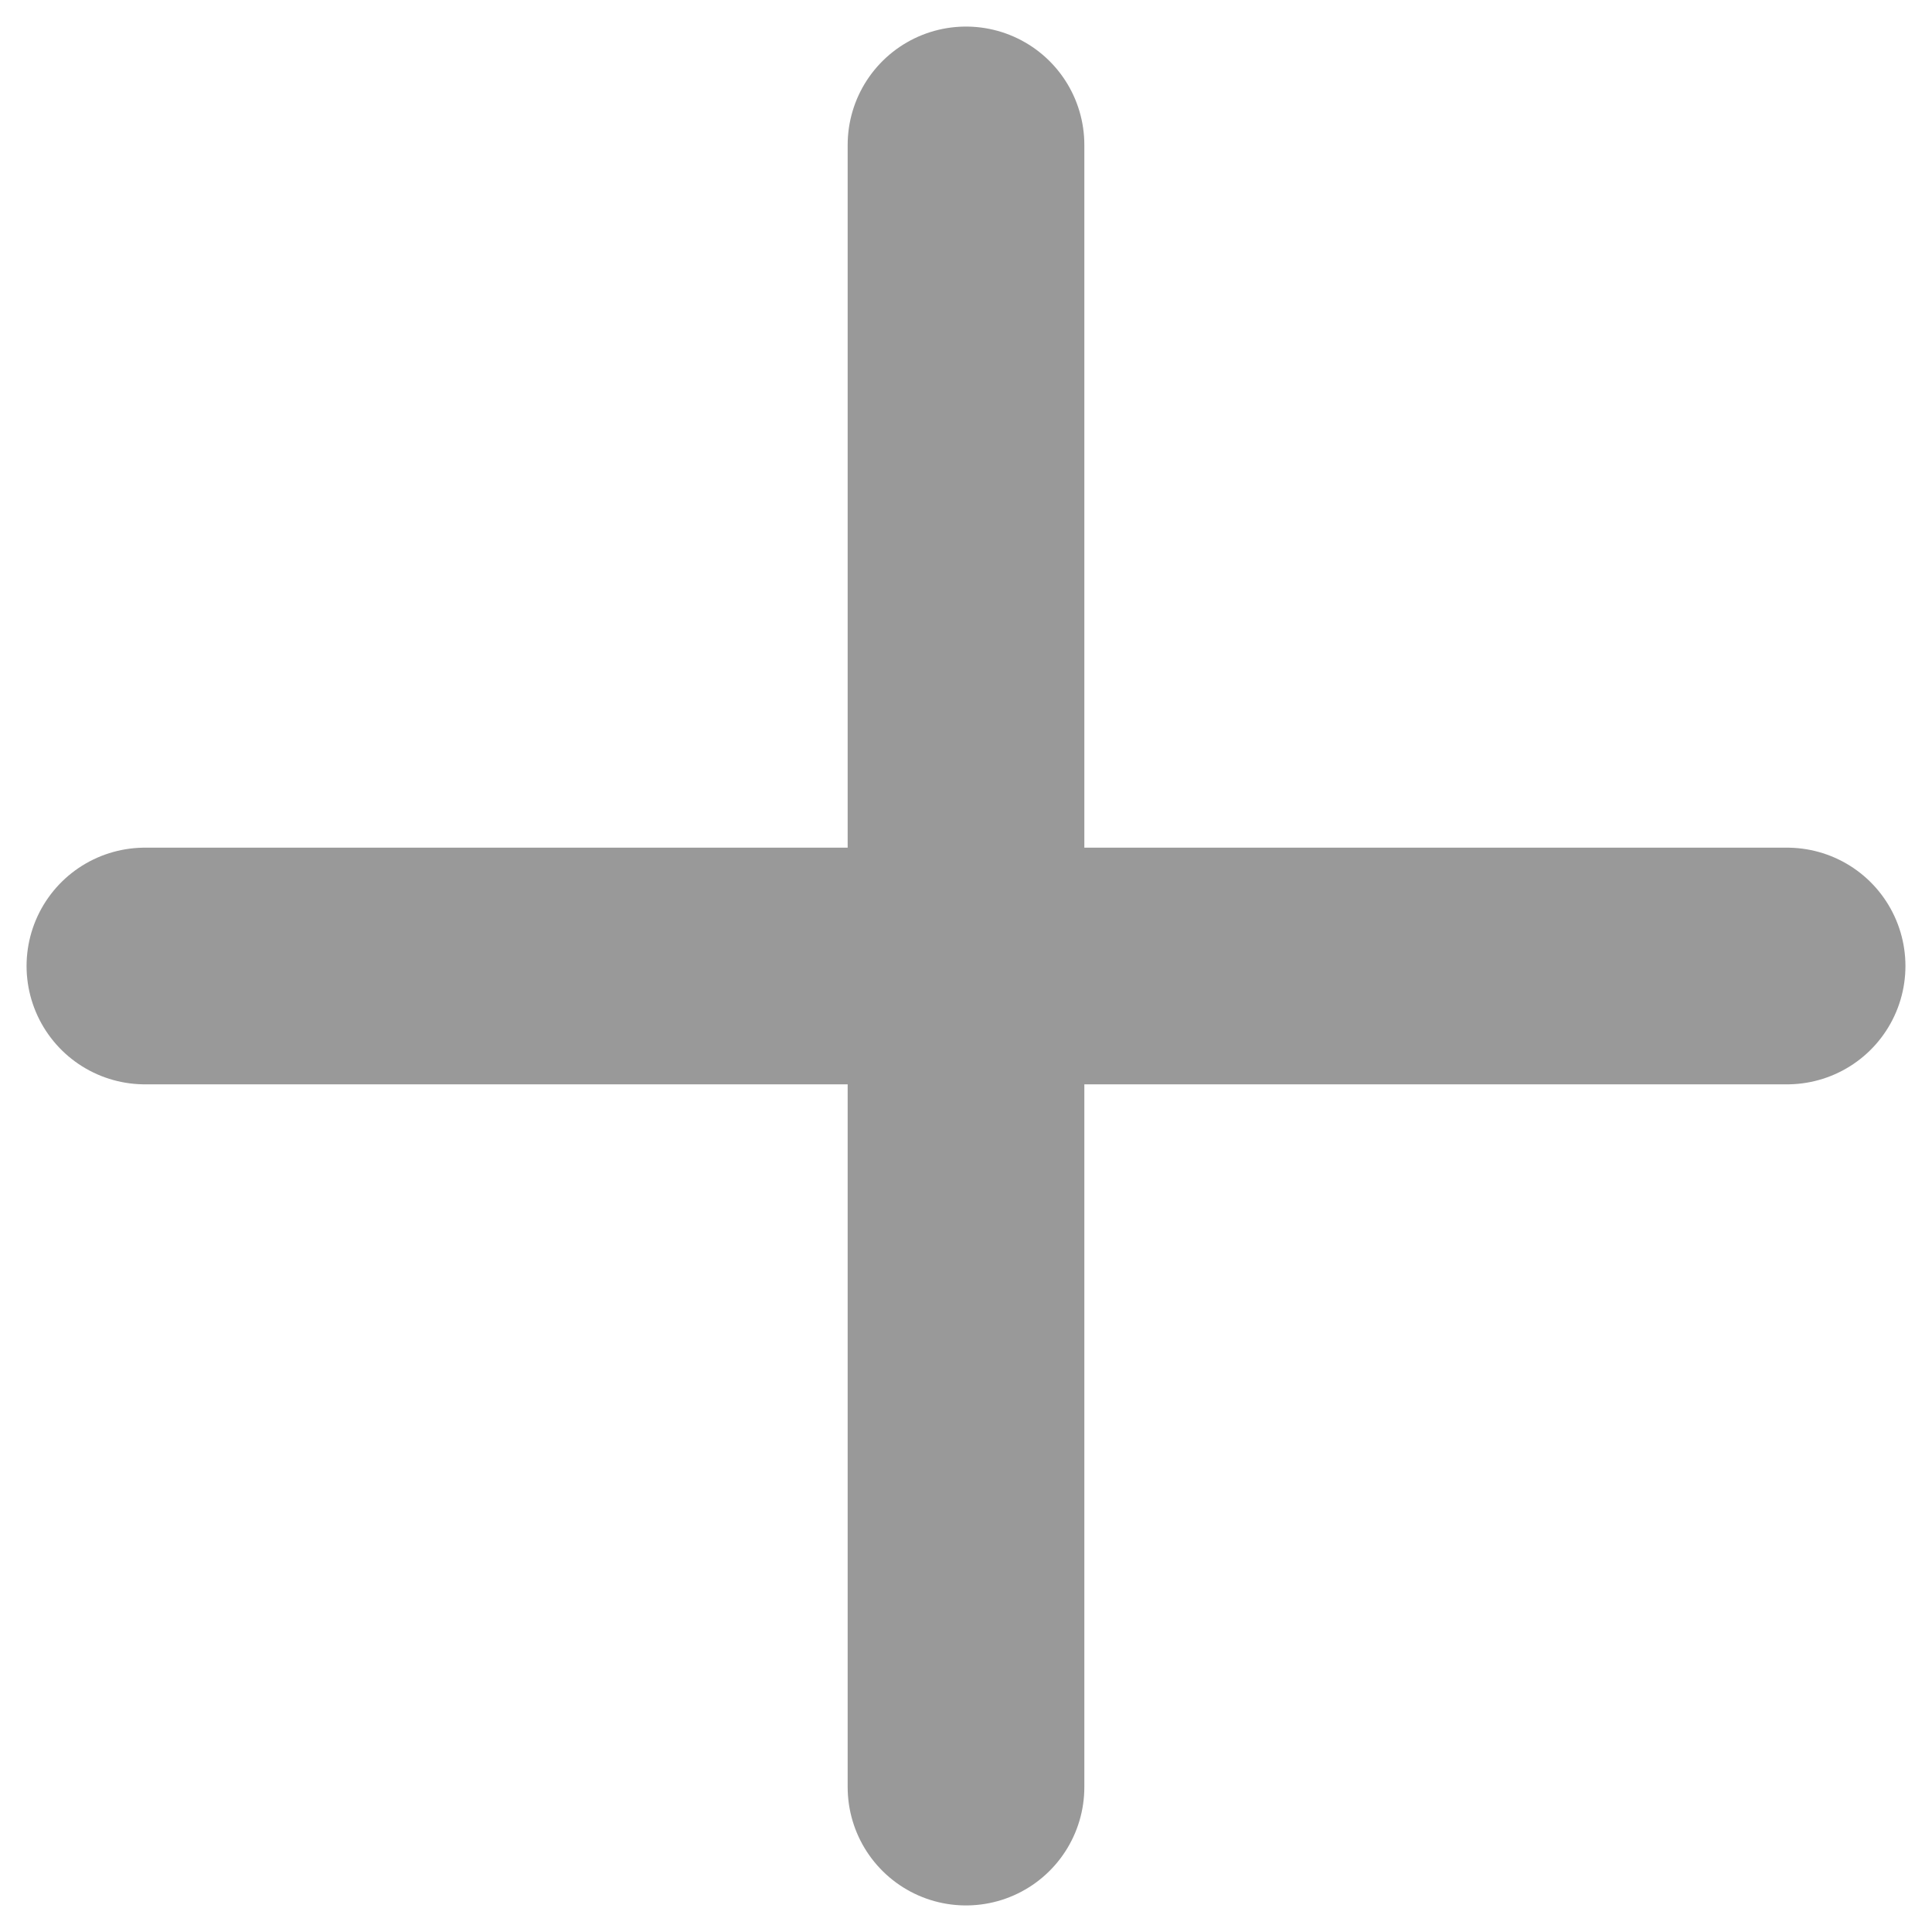
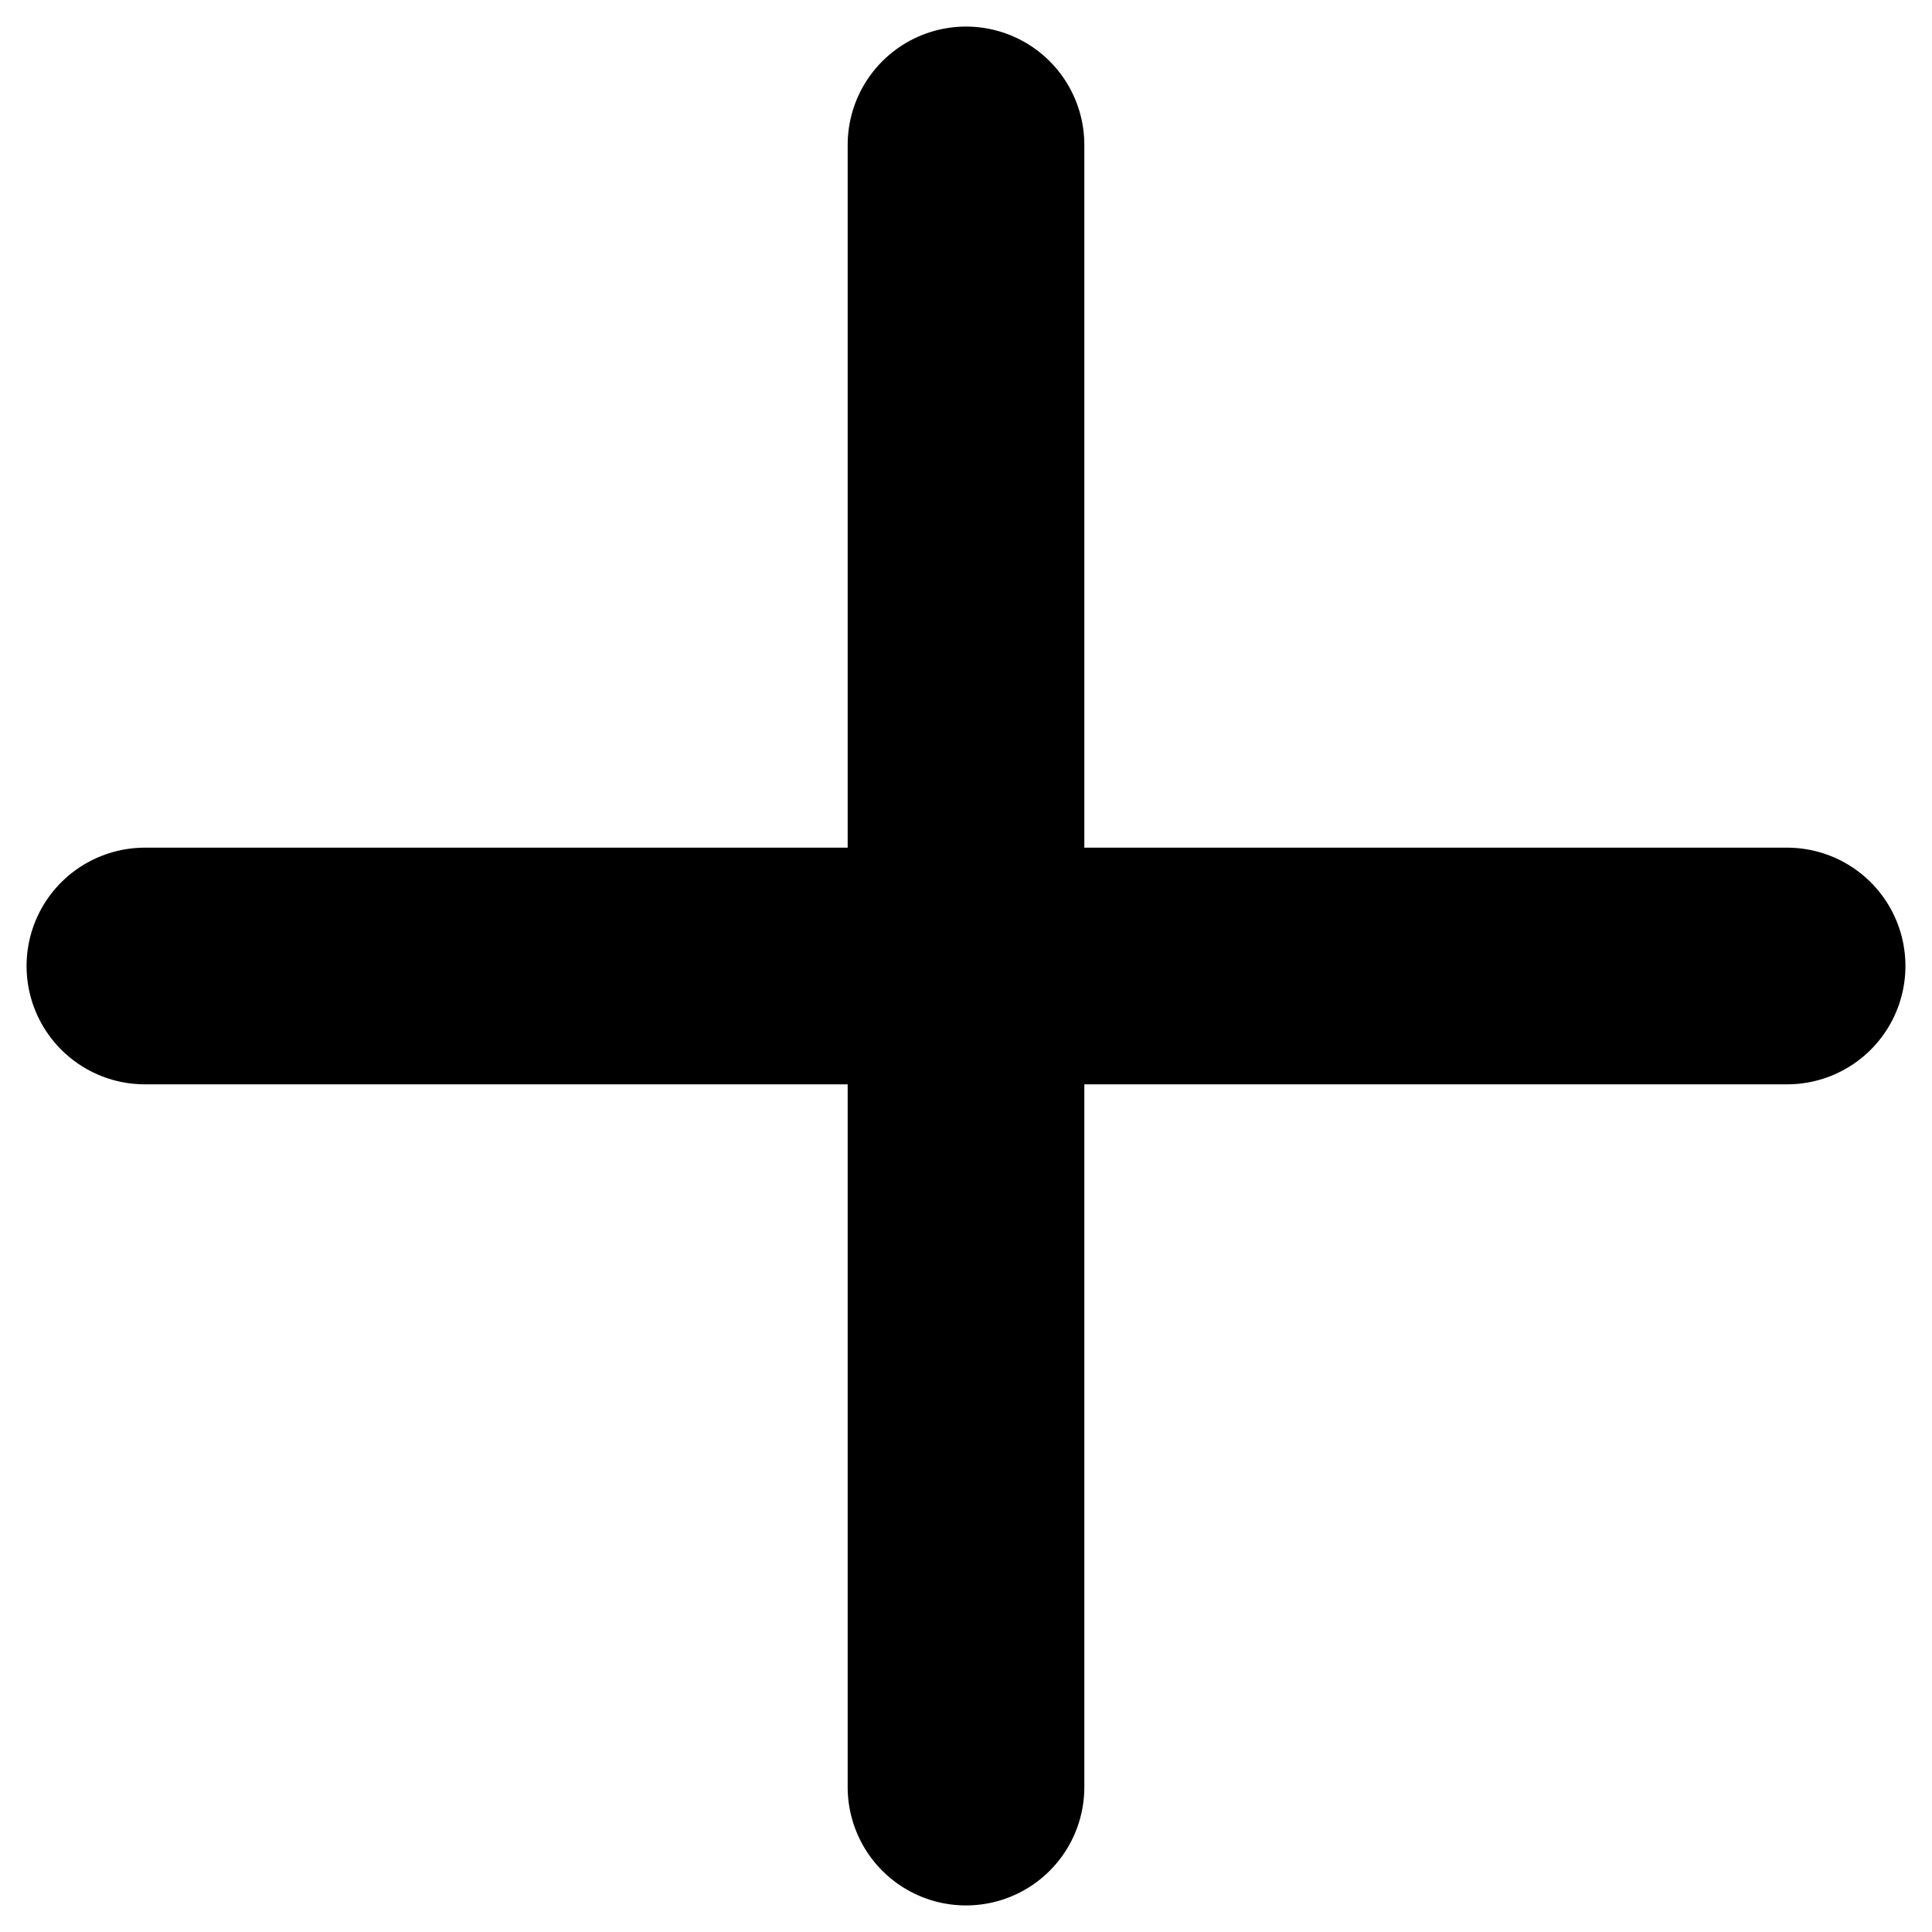
<svg xmlns="http://www.w3.org/2000/svg" width="20" height="20" viewBox="0 0 20 20" fill="none">
  <g transform="translate(-22.5 -61.5)">
-     <path id="Vector" d="M32.5 80V71.5M32.5 71.5V63M32.5 71.5H24M32.5 71.5H41" stroke-width="2.45" stroke-linecap="round" stroke="#999999" />
+     <path id="Vector" d="M32.5 80V71.5M32.5 71.5V63M32.5 71.5H24M32.5 71.5H41" stroke-width="2.45" stroke-linecap="round" stroke="black" />
  </g>
</svg>
